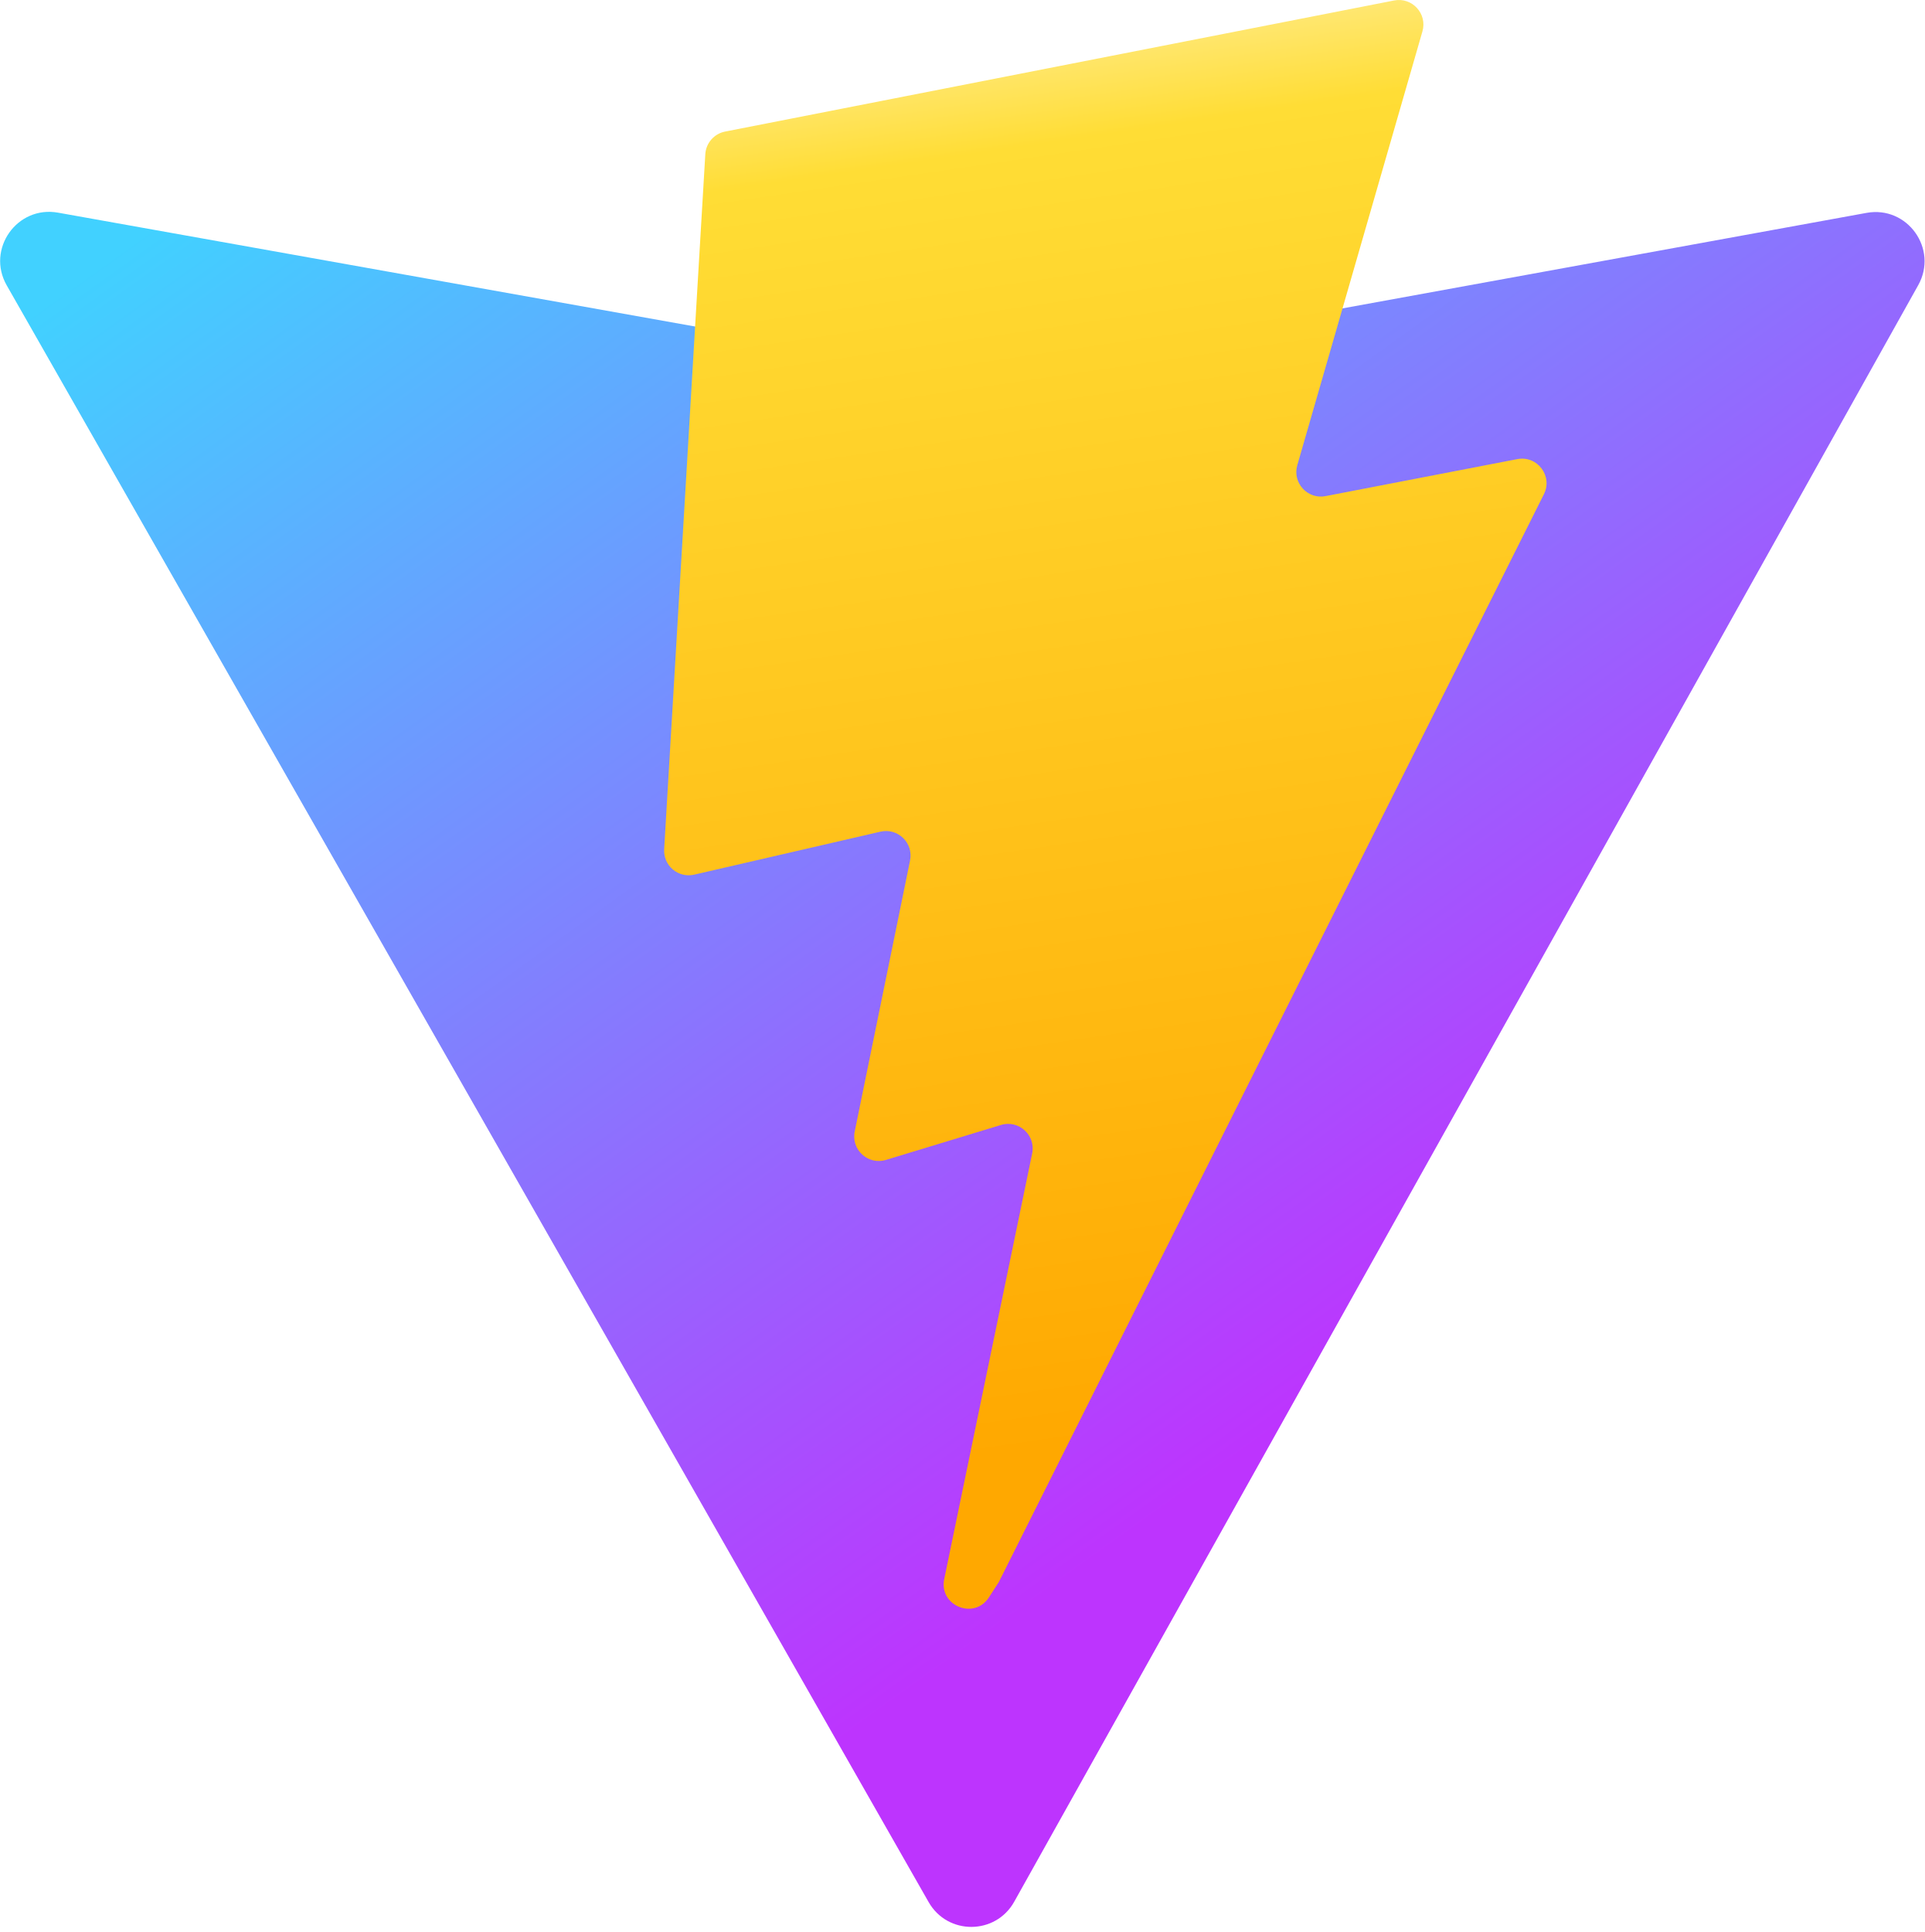
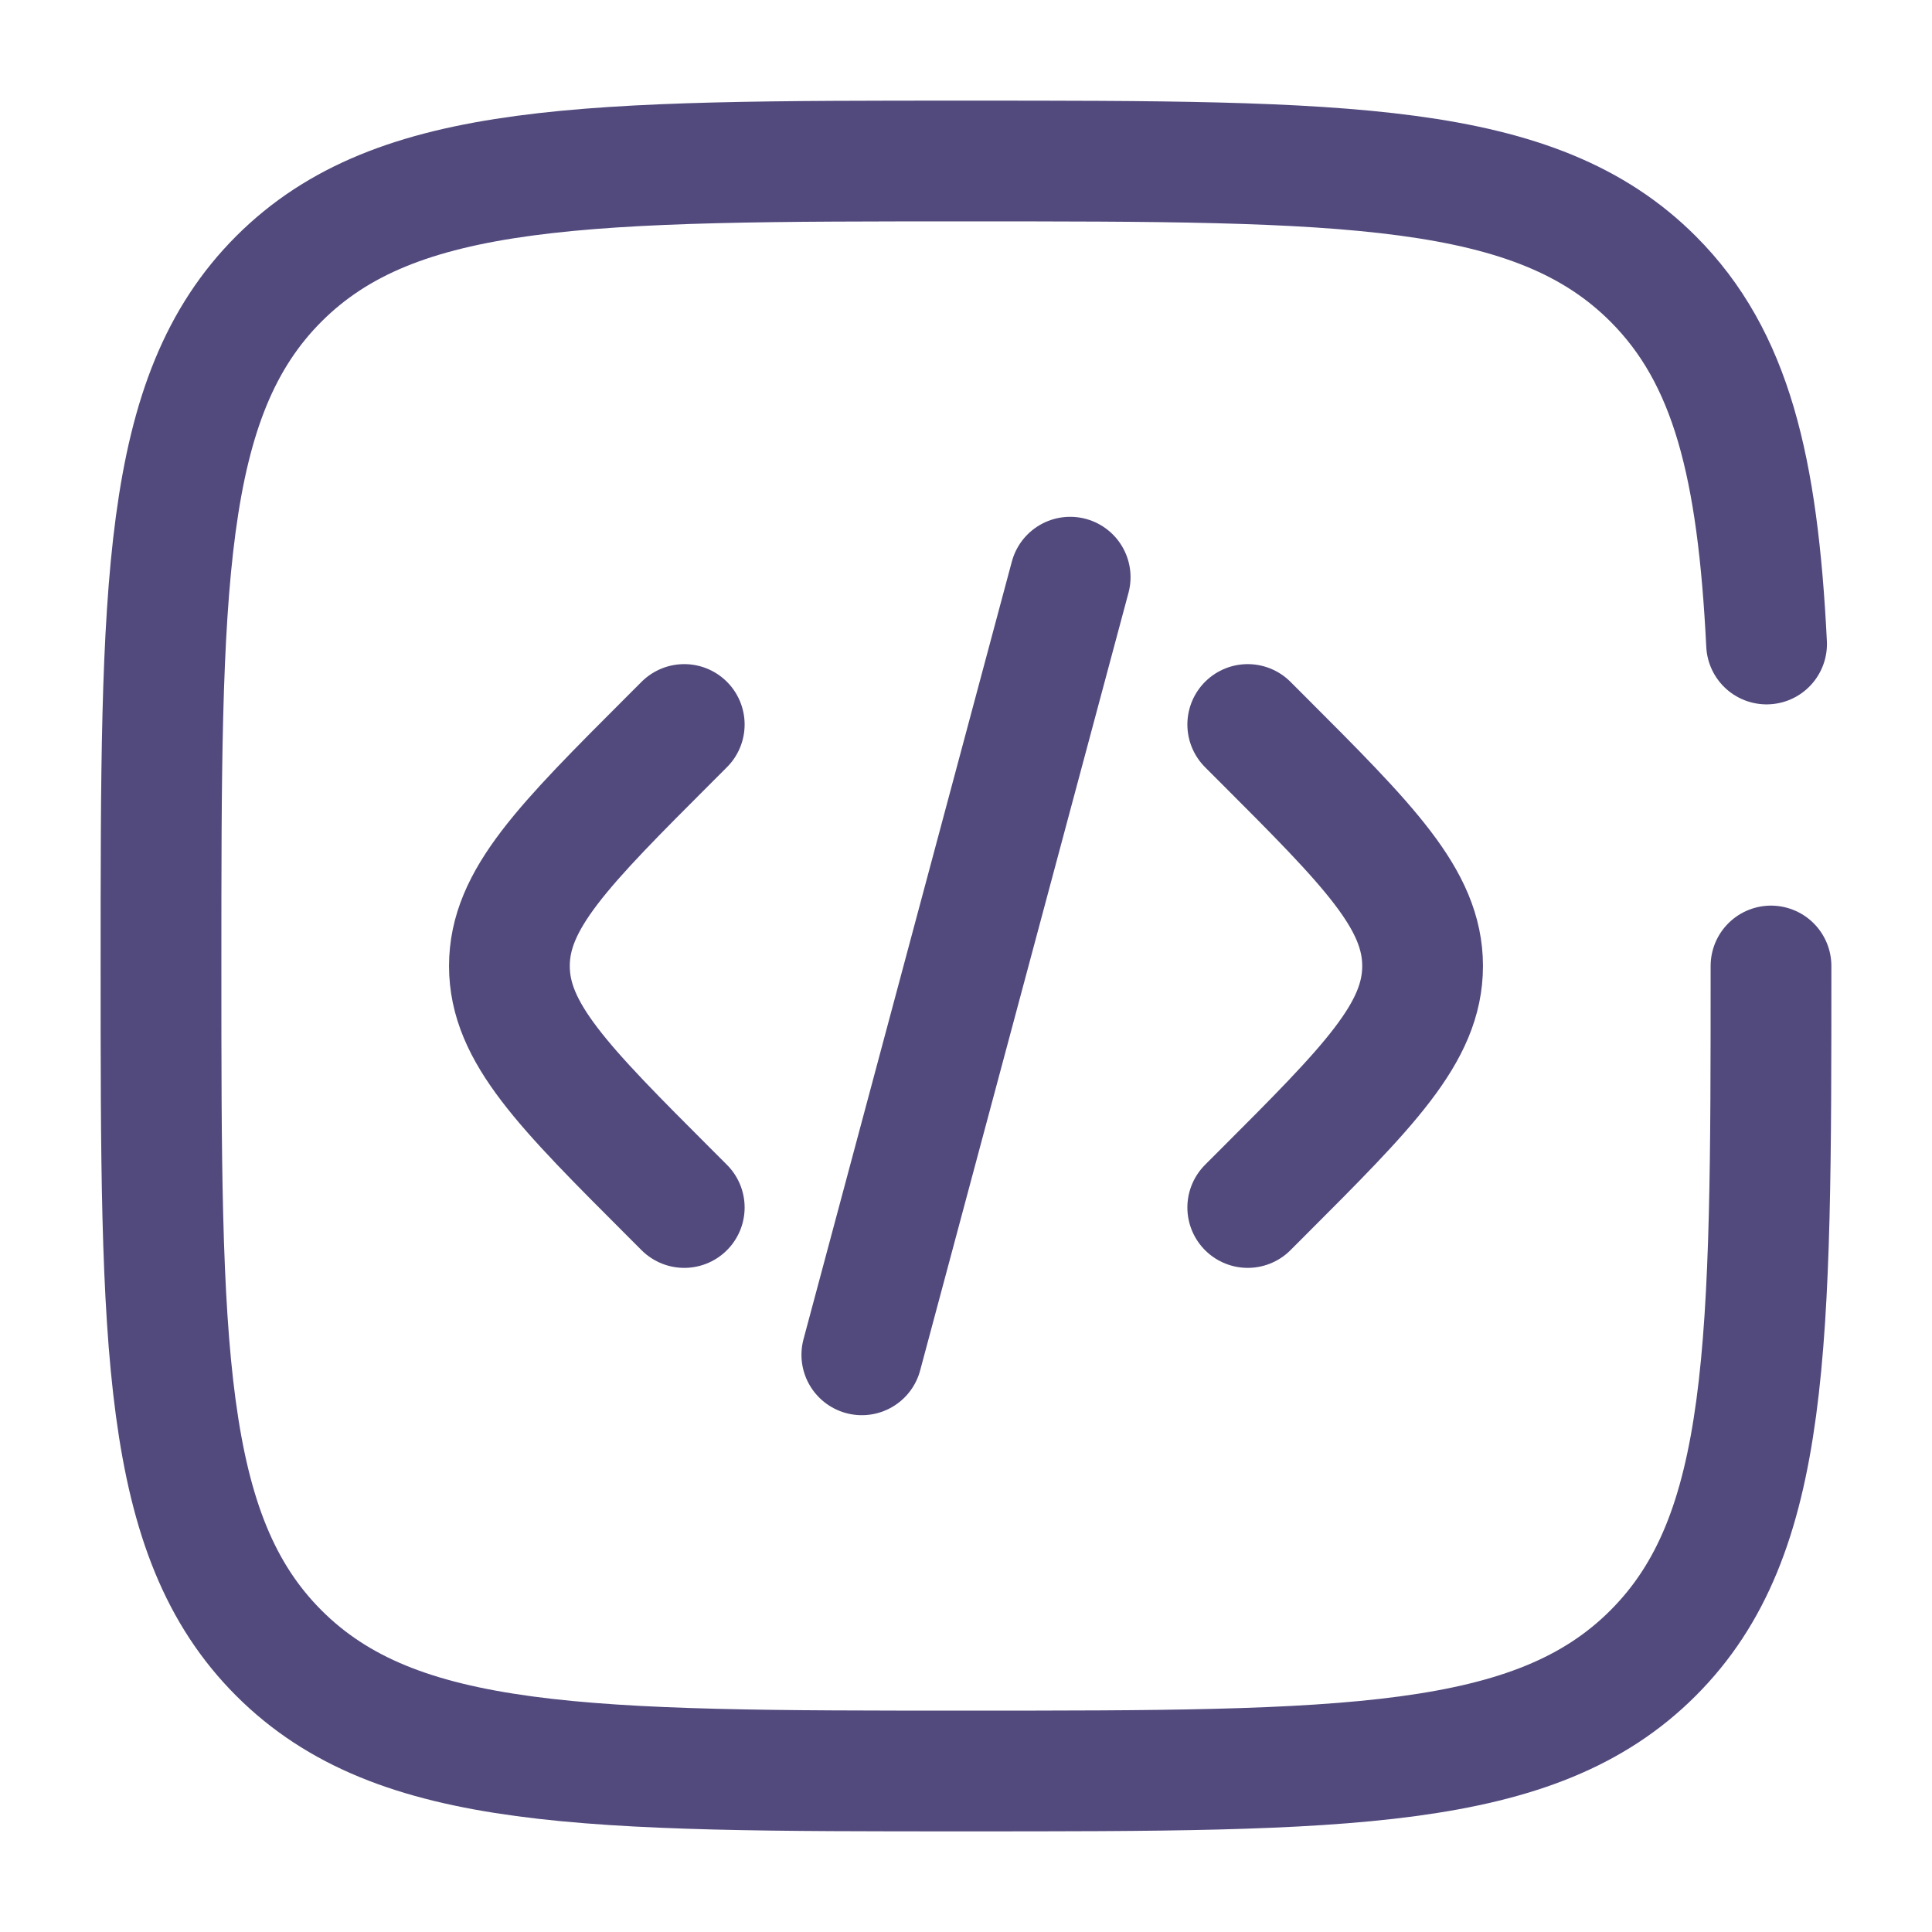
- <svg xmlns="http://www.w3.org/2000/svg" aria-hidden="true" role="img" class="iconify iconify--logos" width="31.88" height="32" preserveAspectRatio="xMidYMid meet" viewBox="0 0 256 257">
-   <defs>
-     <linearGradient id="IconifyId1813088fe1fbc01fb466" x1="-.828%" x2="57.636%" y1="7.652%" y2="78.411%">
-       <stop offset="0%" stop-color="#41D1FF" />
-       <stop offset="100%" stop-color="#BD34FE" />
-     </linearGradient>
-     <linearGradient id="IconifyId1813088fe1fbc01fb467" x1="43.376%" x2="50.316%" y1="2.242%" y2="89.03%">
-       <stop offset="0%" stop-color="#FFEA83" />
-       <stop offset="8.333%" stop-color="#FFDD35" />
-       <stop offset="100%" stop-color="#FFA800" />
-     </linearGradient>
-   </defs>
-   <path fill="url(#IconifyId1813088fe1fbc01fb466)" d="M255.153 37.938L134.897 252.976c-2.483 4.44-8.862 4.466-11.382.048L.875 37.958c-2.746-4.814 1.371-10.646 6.827-9.67l120.385 21.517a6.537 6.537 0 0 0 2.322-.004l117.867-21.483c5.438-.991 9.574 4.796 6.877 9.62Z" />
-   <path fill="url(#IconifyId1813088fe1fbc01fb467)" d="M185.432.063L96.44 17.501a3.268 3.268 0 0 0-2.634 3.014l-5.474 92.456a3.268 3.268 0 0 0 3.997 3.378l24.777-5.718c2.318-.535 4.413 1.507 3.936 3.838l-7.361 36.047c-.495 2.426 1.782 4.5 4.151 3.78l15.304-4.649c2.372-.72 4.652 1.36 4.15 3.788l-11.698 56.621c-.732 3.542 3.979 5.473 5.943 2.437l1.313-2.028l72.516-144.72c1.215-2.423-.88-5.186-3.54-4.672l-25.505 4.922c-2.396.462-4.435-1.77-3.759-4.114l16.646-57.705c.677-2.35-1.37-4.583-3.769-4.113Z" />
+ <svg xmlns="http://www.w3.org/2000/svg" viewBox="0 0 24 24" fill="none" stroke="#000000">
+   <g id="SVGRepo_bgCarrier" stroke-width="0" />
+   <g id="SVGRepo_tracerCarrier" stroke-linecap="round" stroke-linejoin="round" />
+   <g id="SVGRepo_iconCarrier">
+     <path d="M15.5 9L15.672 9.172C17.005 10.505 17.672 11.172 17.672 12C17.672 12.828 17.005 13.495 15.672 14.828L15.5 15" stroke="#524a7d" stroke-width="1.5" stroke-linecap="round" />
+     <path d="M13.294 7.17L12 12L10.706 16.83" stroke="#524a7d" stroke-width="1.5" stroke-linecap="round" />
+     <path d="M8.5 9L8.328 9.172C6.995 10.505 6.328 11.172 6.328 12C6.328 12.828 6.995 13.495 8.328 14.828L8.5 15" stroke="#524a7d" stroke-width="1.5" stroke-linecap="round" />
+     <path d="M22 12C22 16.714 22 19.071 20.535 20.535C19.071 22 16.714 22 12 22C7.286 22 4.929 22 3.464 20.535C2 19.071 2 16.714 2 12C2 7.286 2 4.929 3.464 3.464C4.929 2 7.286 2 12 2C16.714 2 19.071 2 20.535 3.464C21.509 4.438 21.836 5.807 21.945 8" stroke="#524a7d" stroke-width="1.5" stroke-linecap="round" />
+   </g>
</svg>
